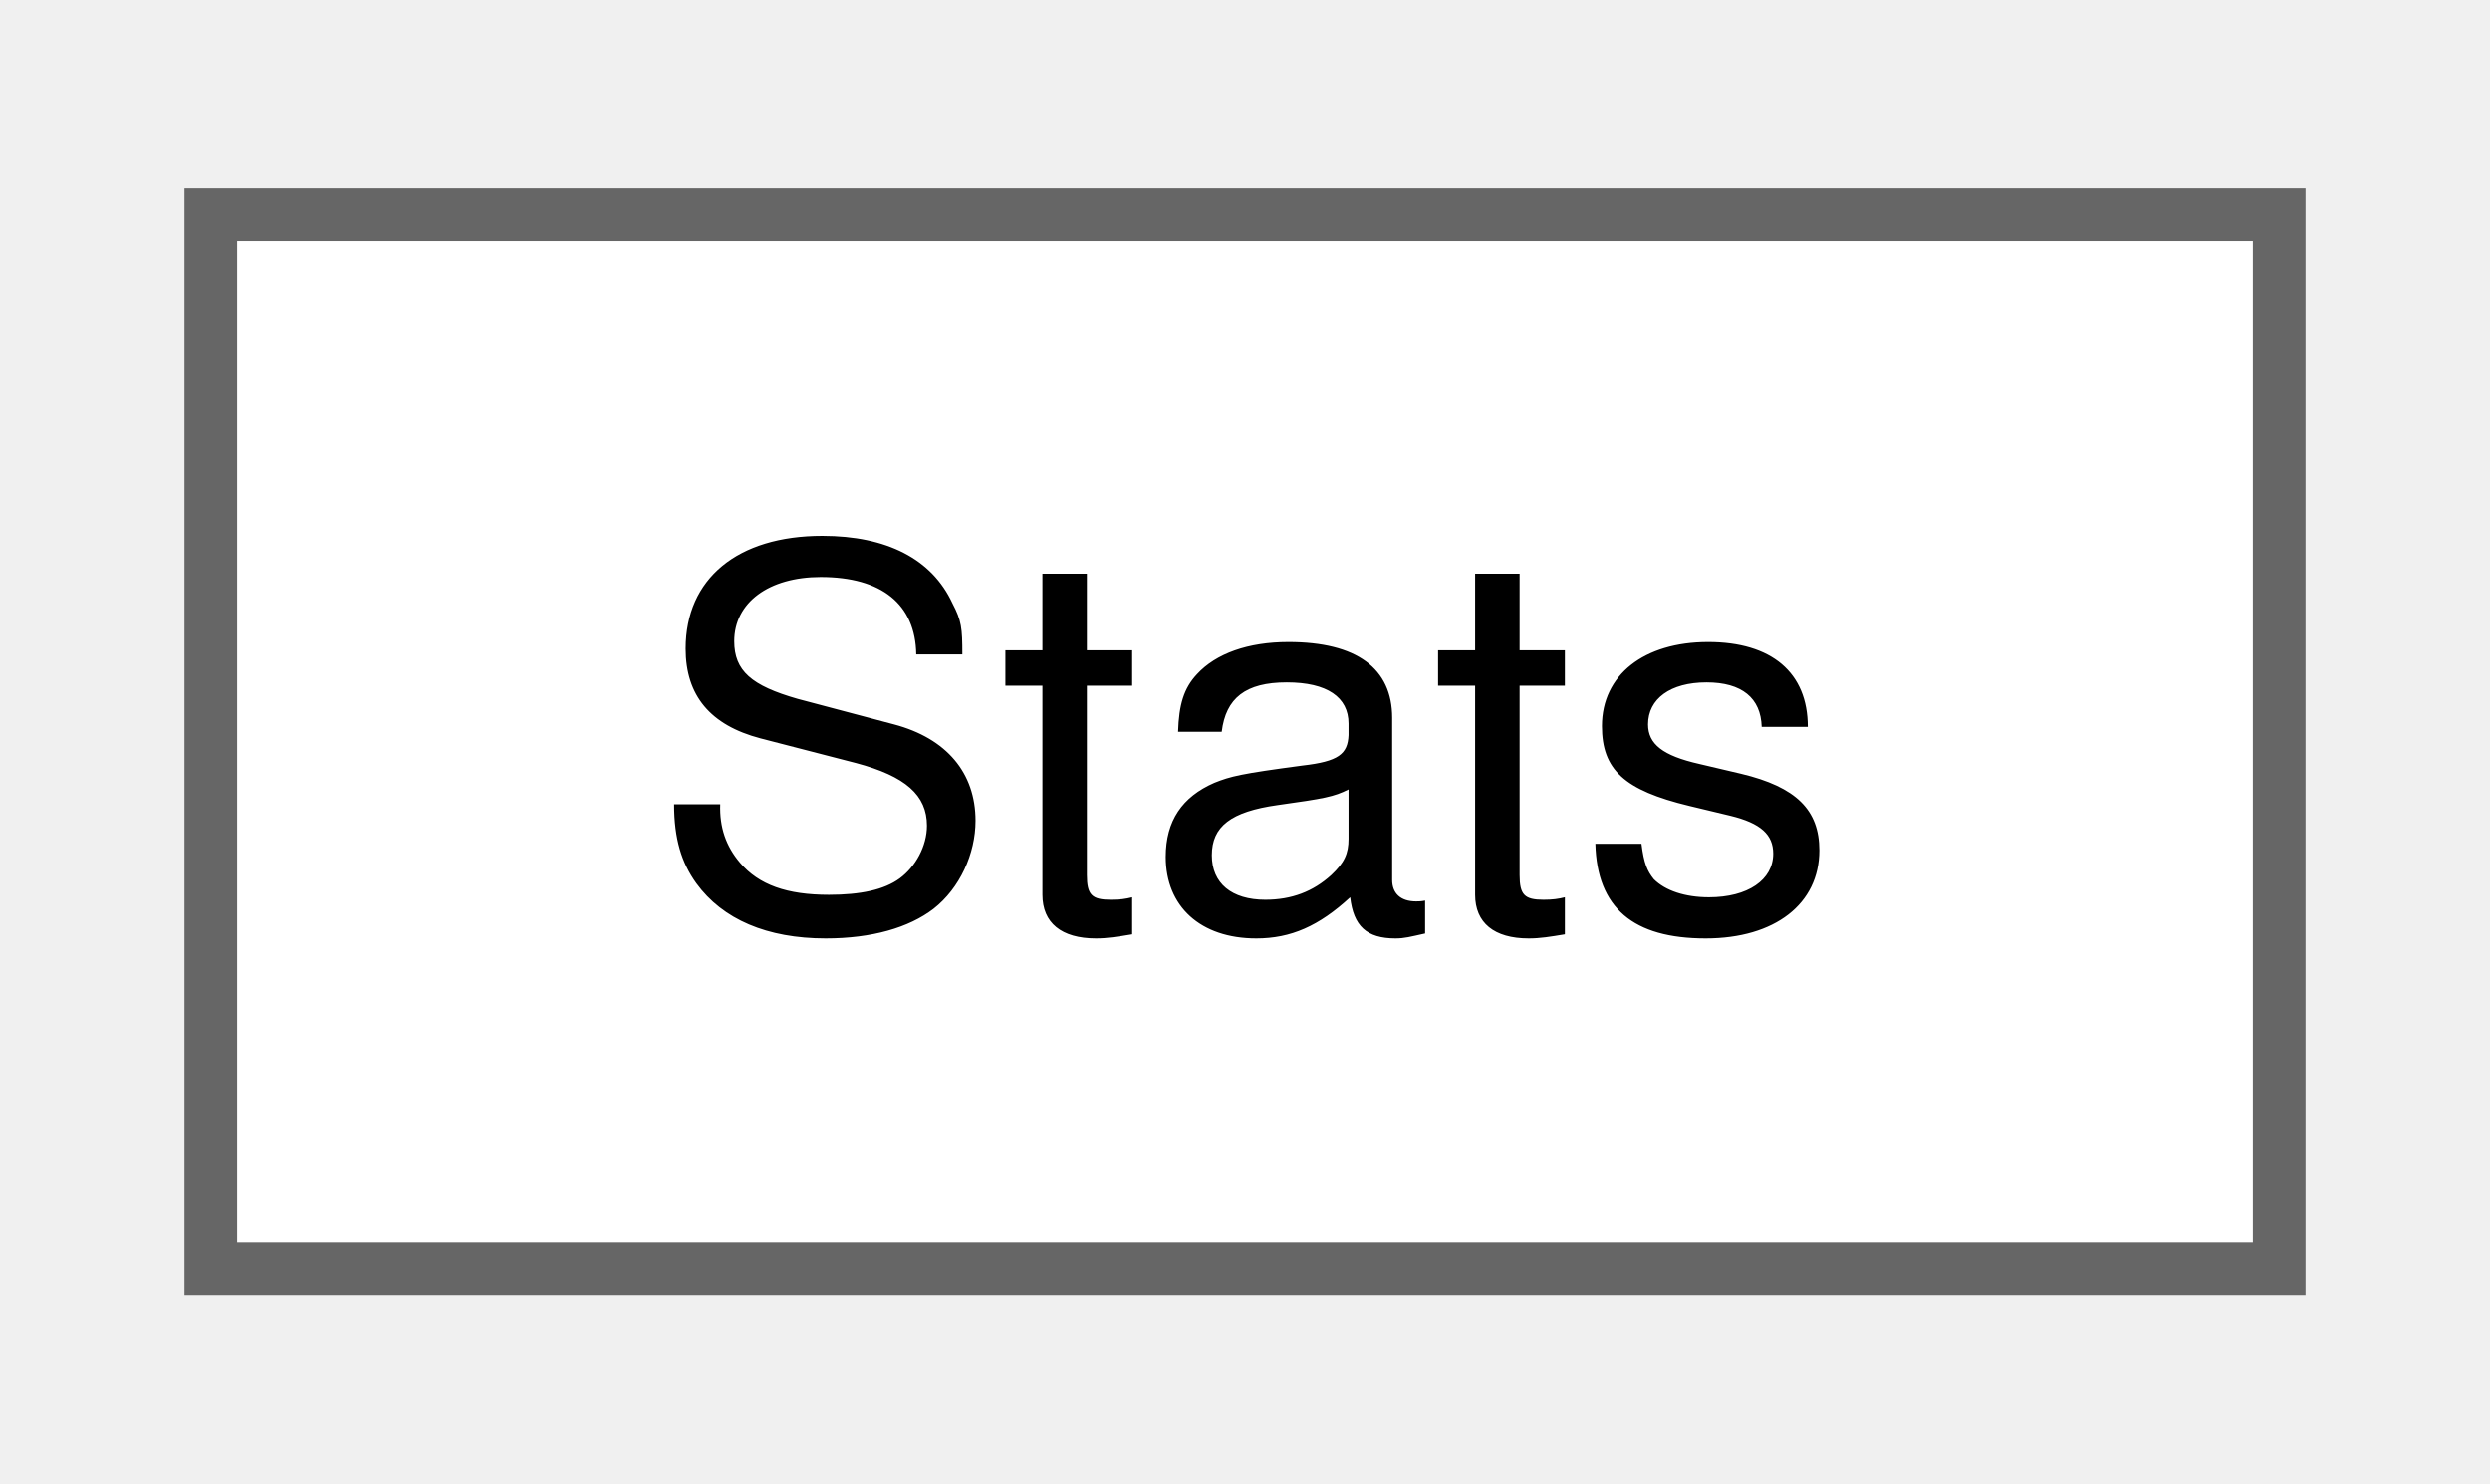
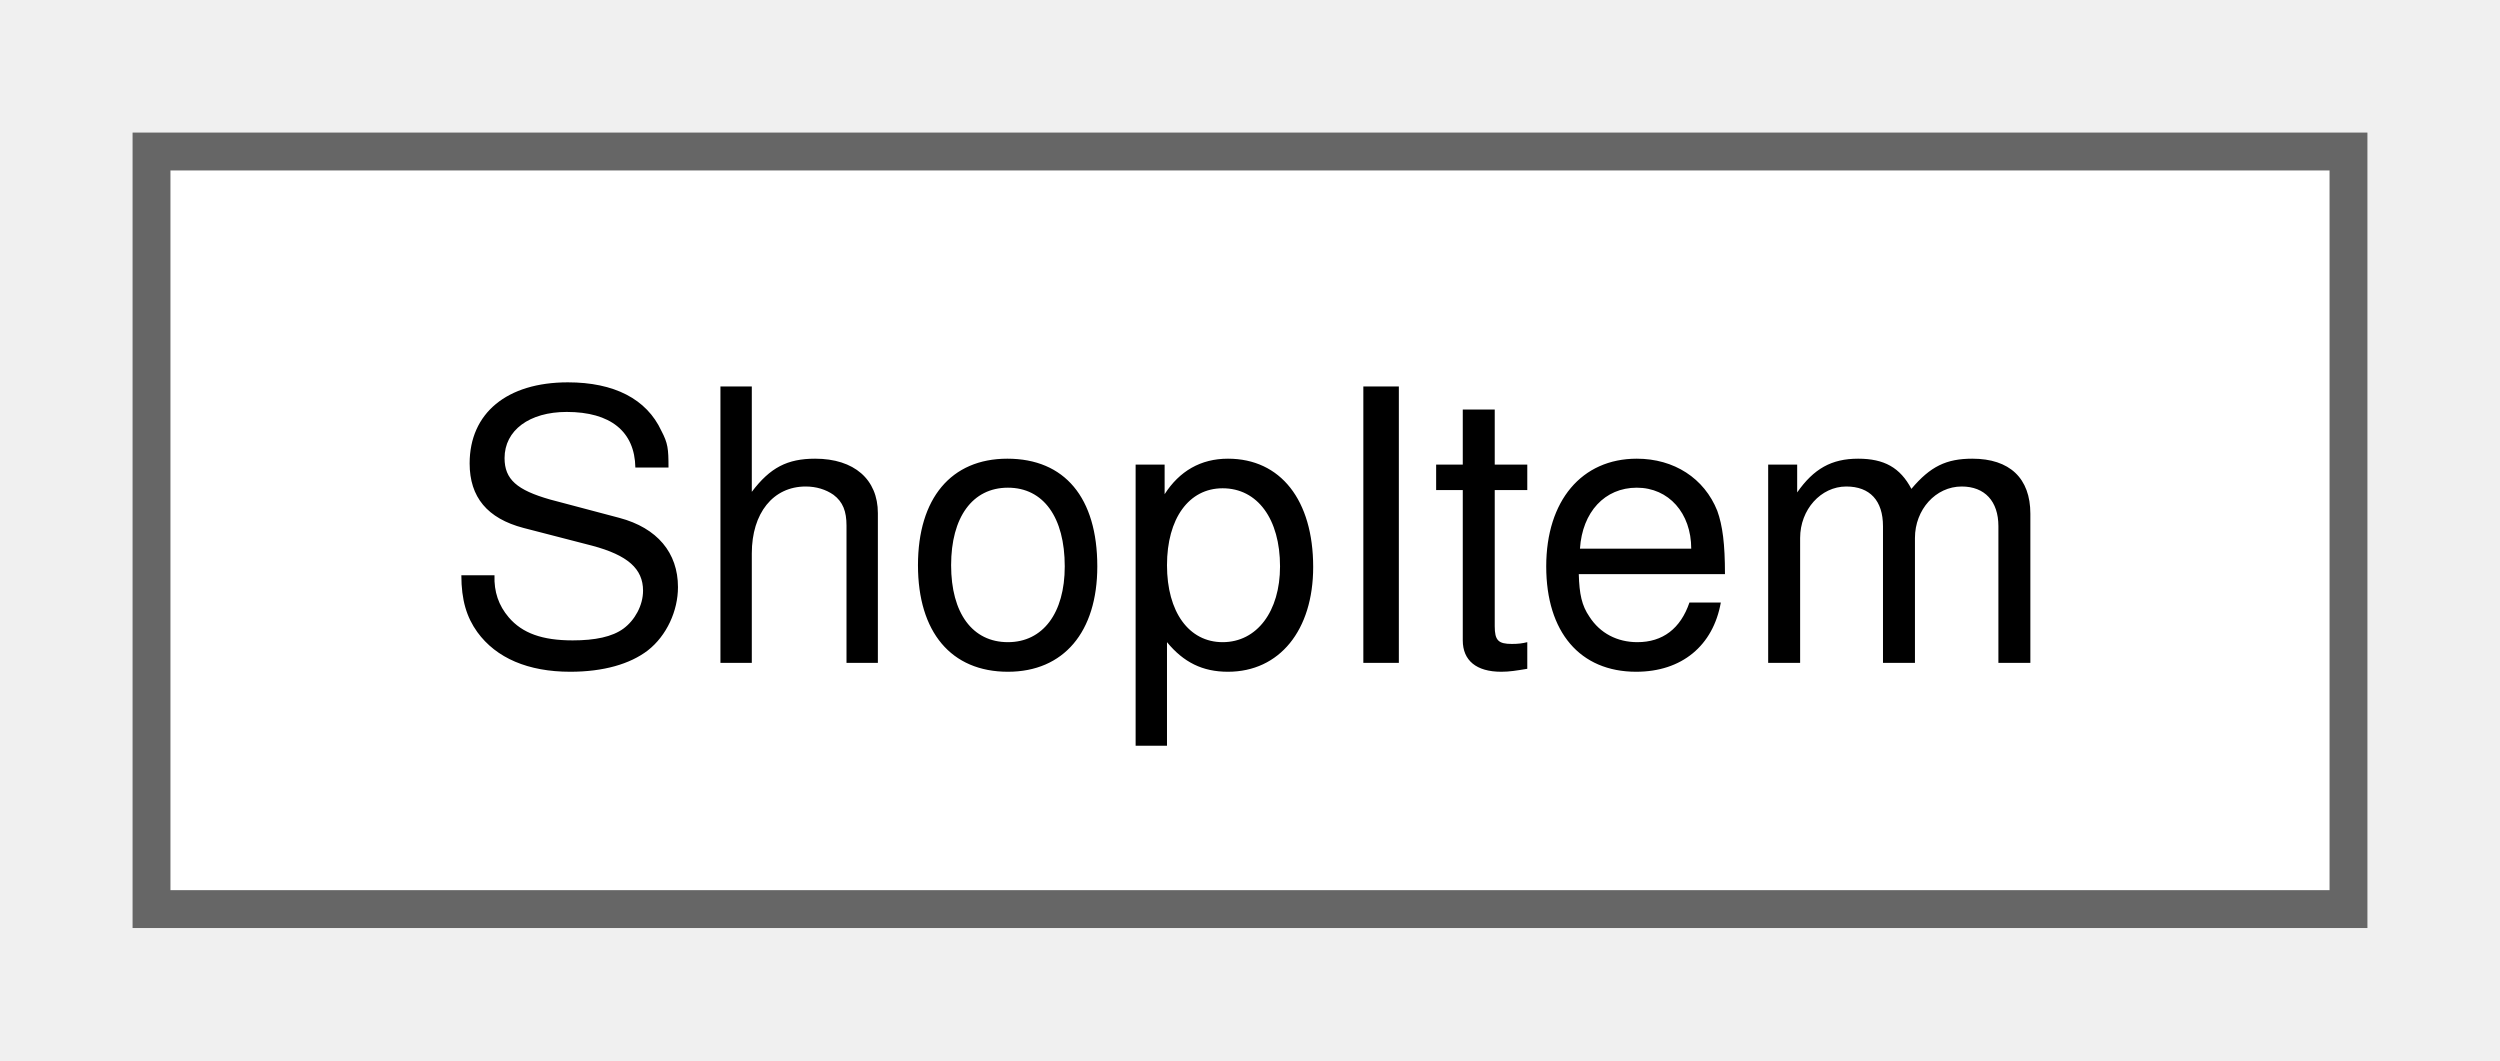
- <svg xmlns="http://www.w3.org/2000/svg" xmlns:xlink="http://www.w3.org/1999/xlink" width="47pt" height="28pt" viewBox="0.00 0.00 47.25 28.00">
+ <svg xmlns="http://www.w3.org/2000/svg" xmlns:xlink="http://www.w3.org/1999/xlink" width="66pt" height="28pt" viewBox="0.00 0.00 66.00 28.00">
  <g id="graph0" class="graph" transform="scale(1 1) rotate(0) translate(4 24)">
    <g id="Node000000" class="node">
      <g id="a_Node000000">
-         <a xlink:href="class_stats.html" target="_top" xlink:title="Stats for all entities.">
-           <polygon fill="white" stroke="#666666" points="39.25,-20 0,-20 0,0 39.25,0 39.25,-20" />
-           <text text-anchor="middle" x="19.62" y="-6.5" font-family="Helvetica,sans-Serif" font-size="10.00">Stats</text>
+         <a xlink:href="class_shop_item.html" target="_top" xlink:title=" ">
+           <polygon fill="white" stroke="#666666" points="58,-20 0,-20 0,0 58,0 58,-20" />
+           <text text-anchor="middle" x="29" y="-6.5" font-family="Helvetica,sans-Serif" font-size="10.00">ShopItem</text>
        </a>
      </g>
    </g>
  </g>
</svg>
